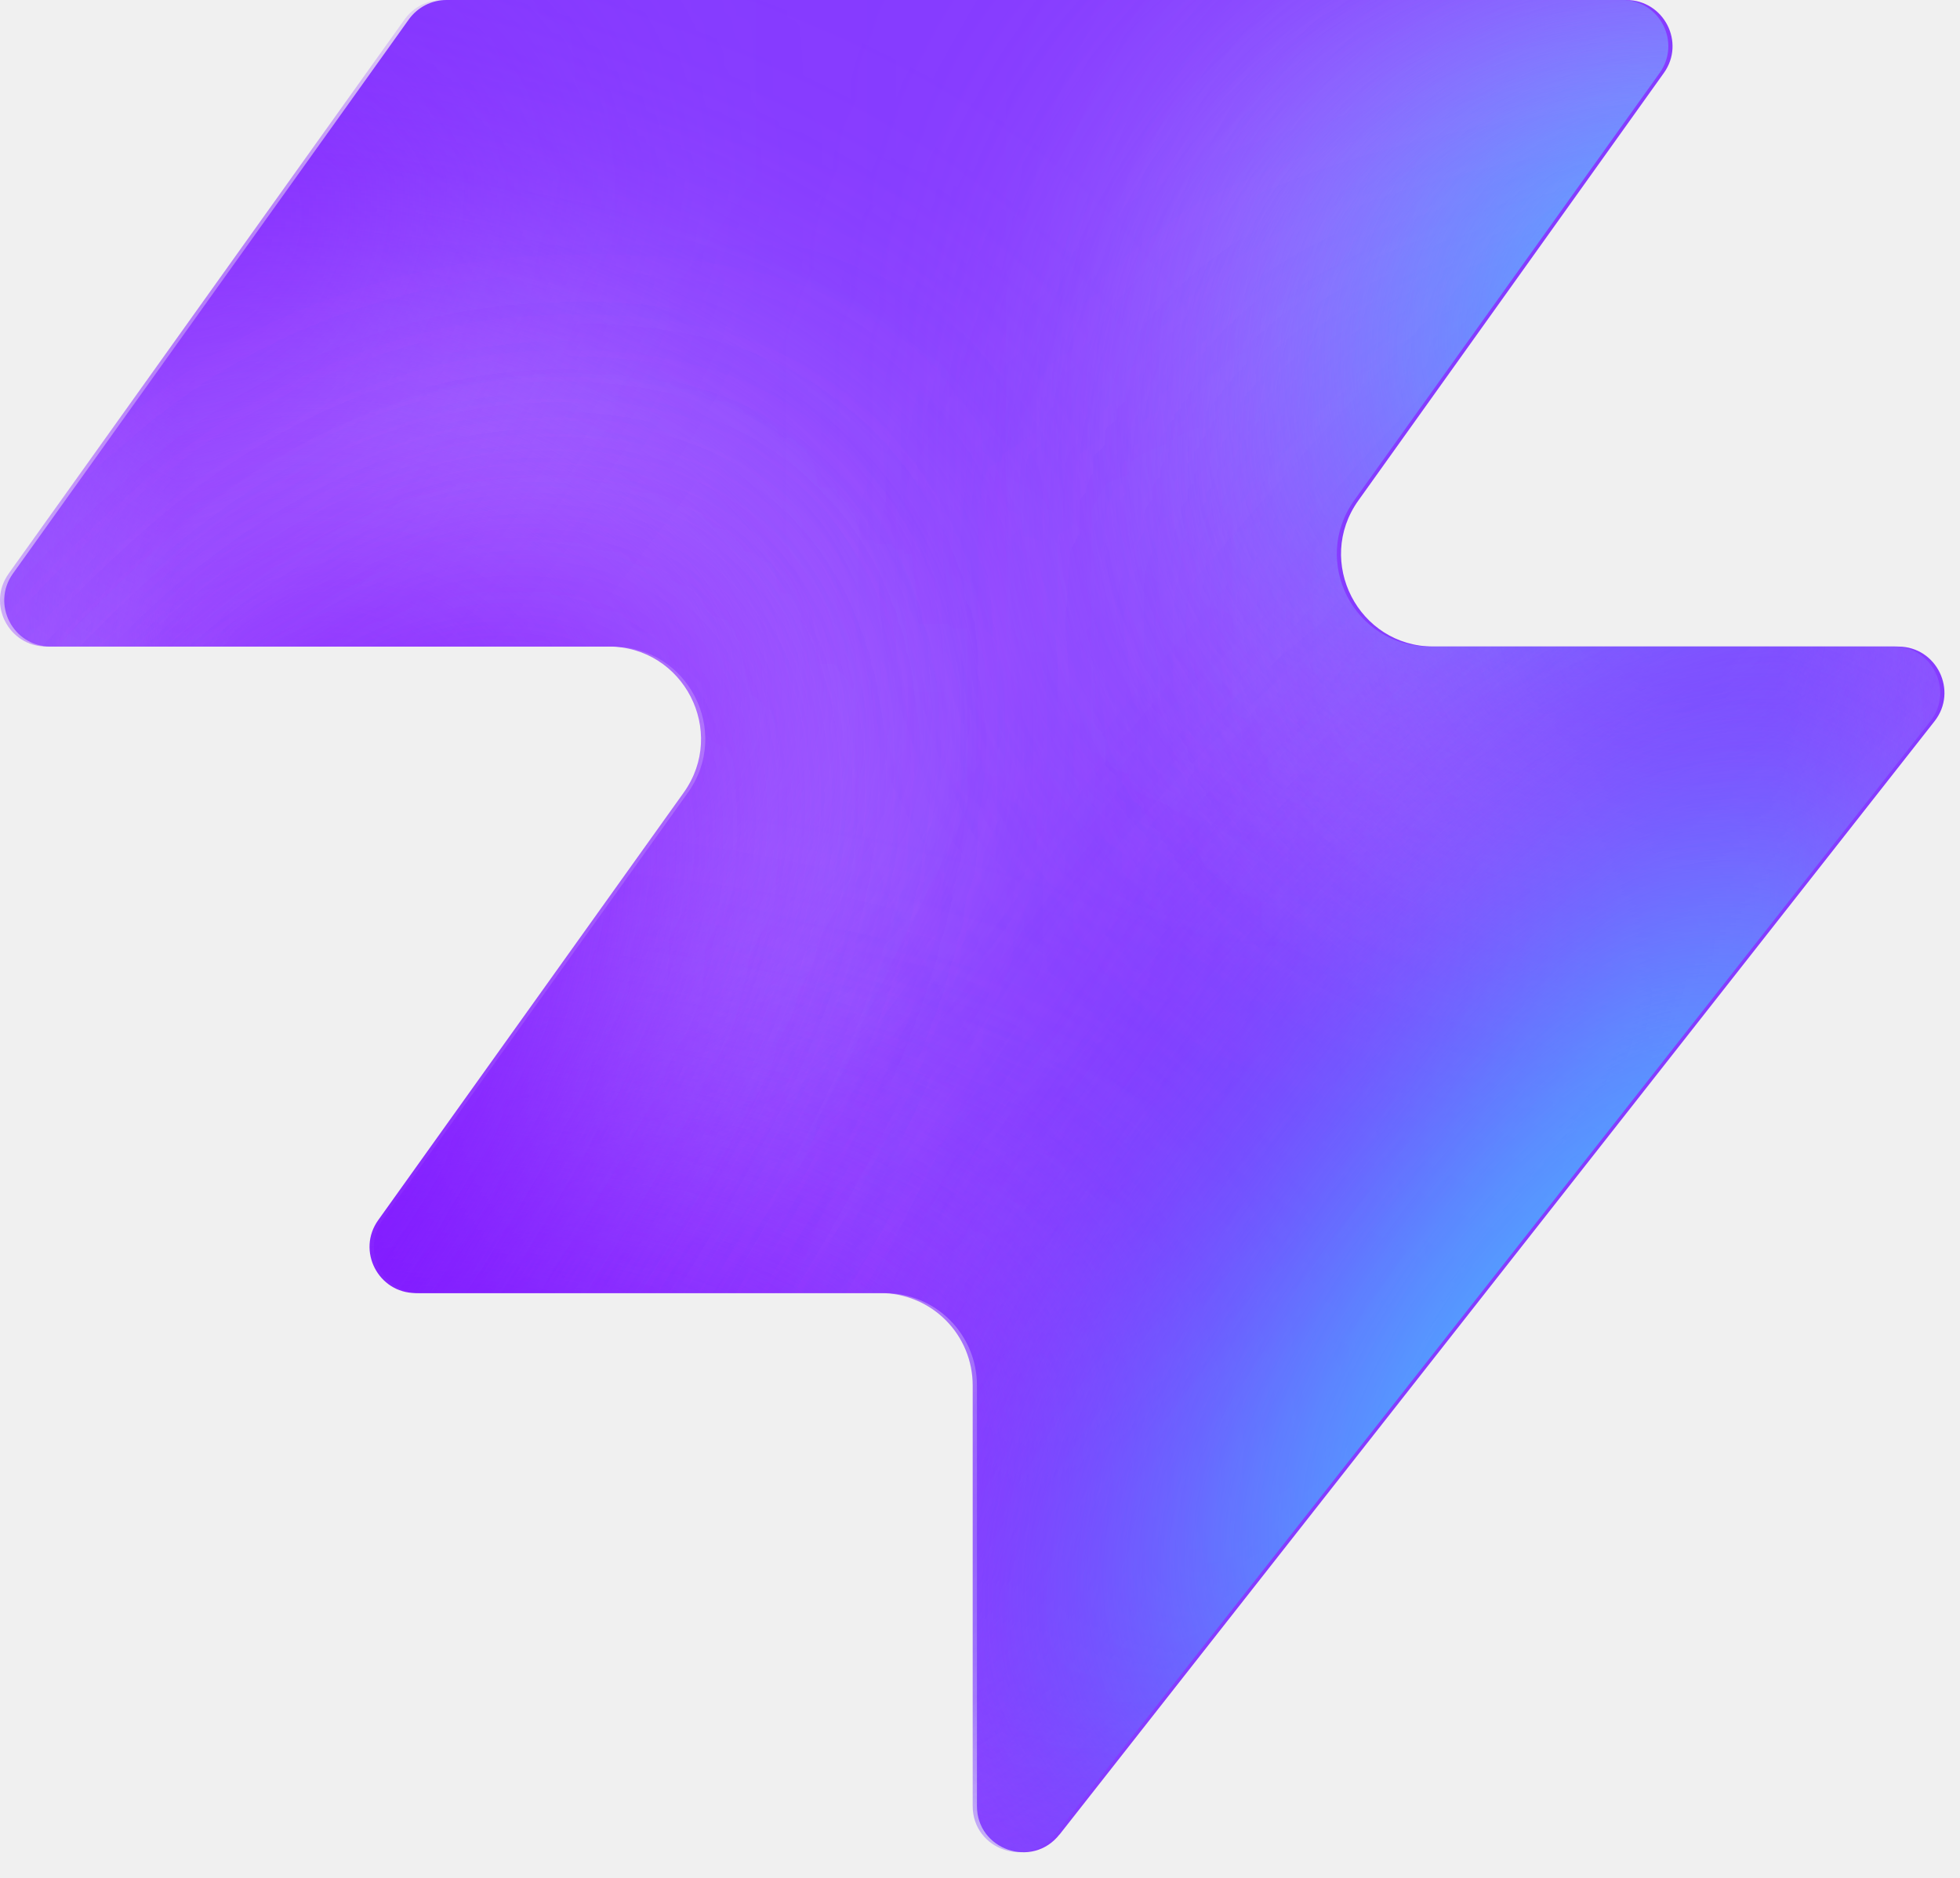
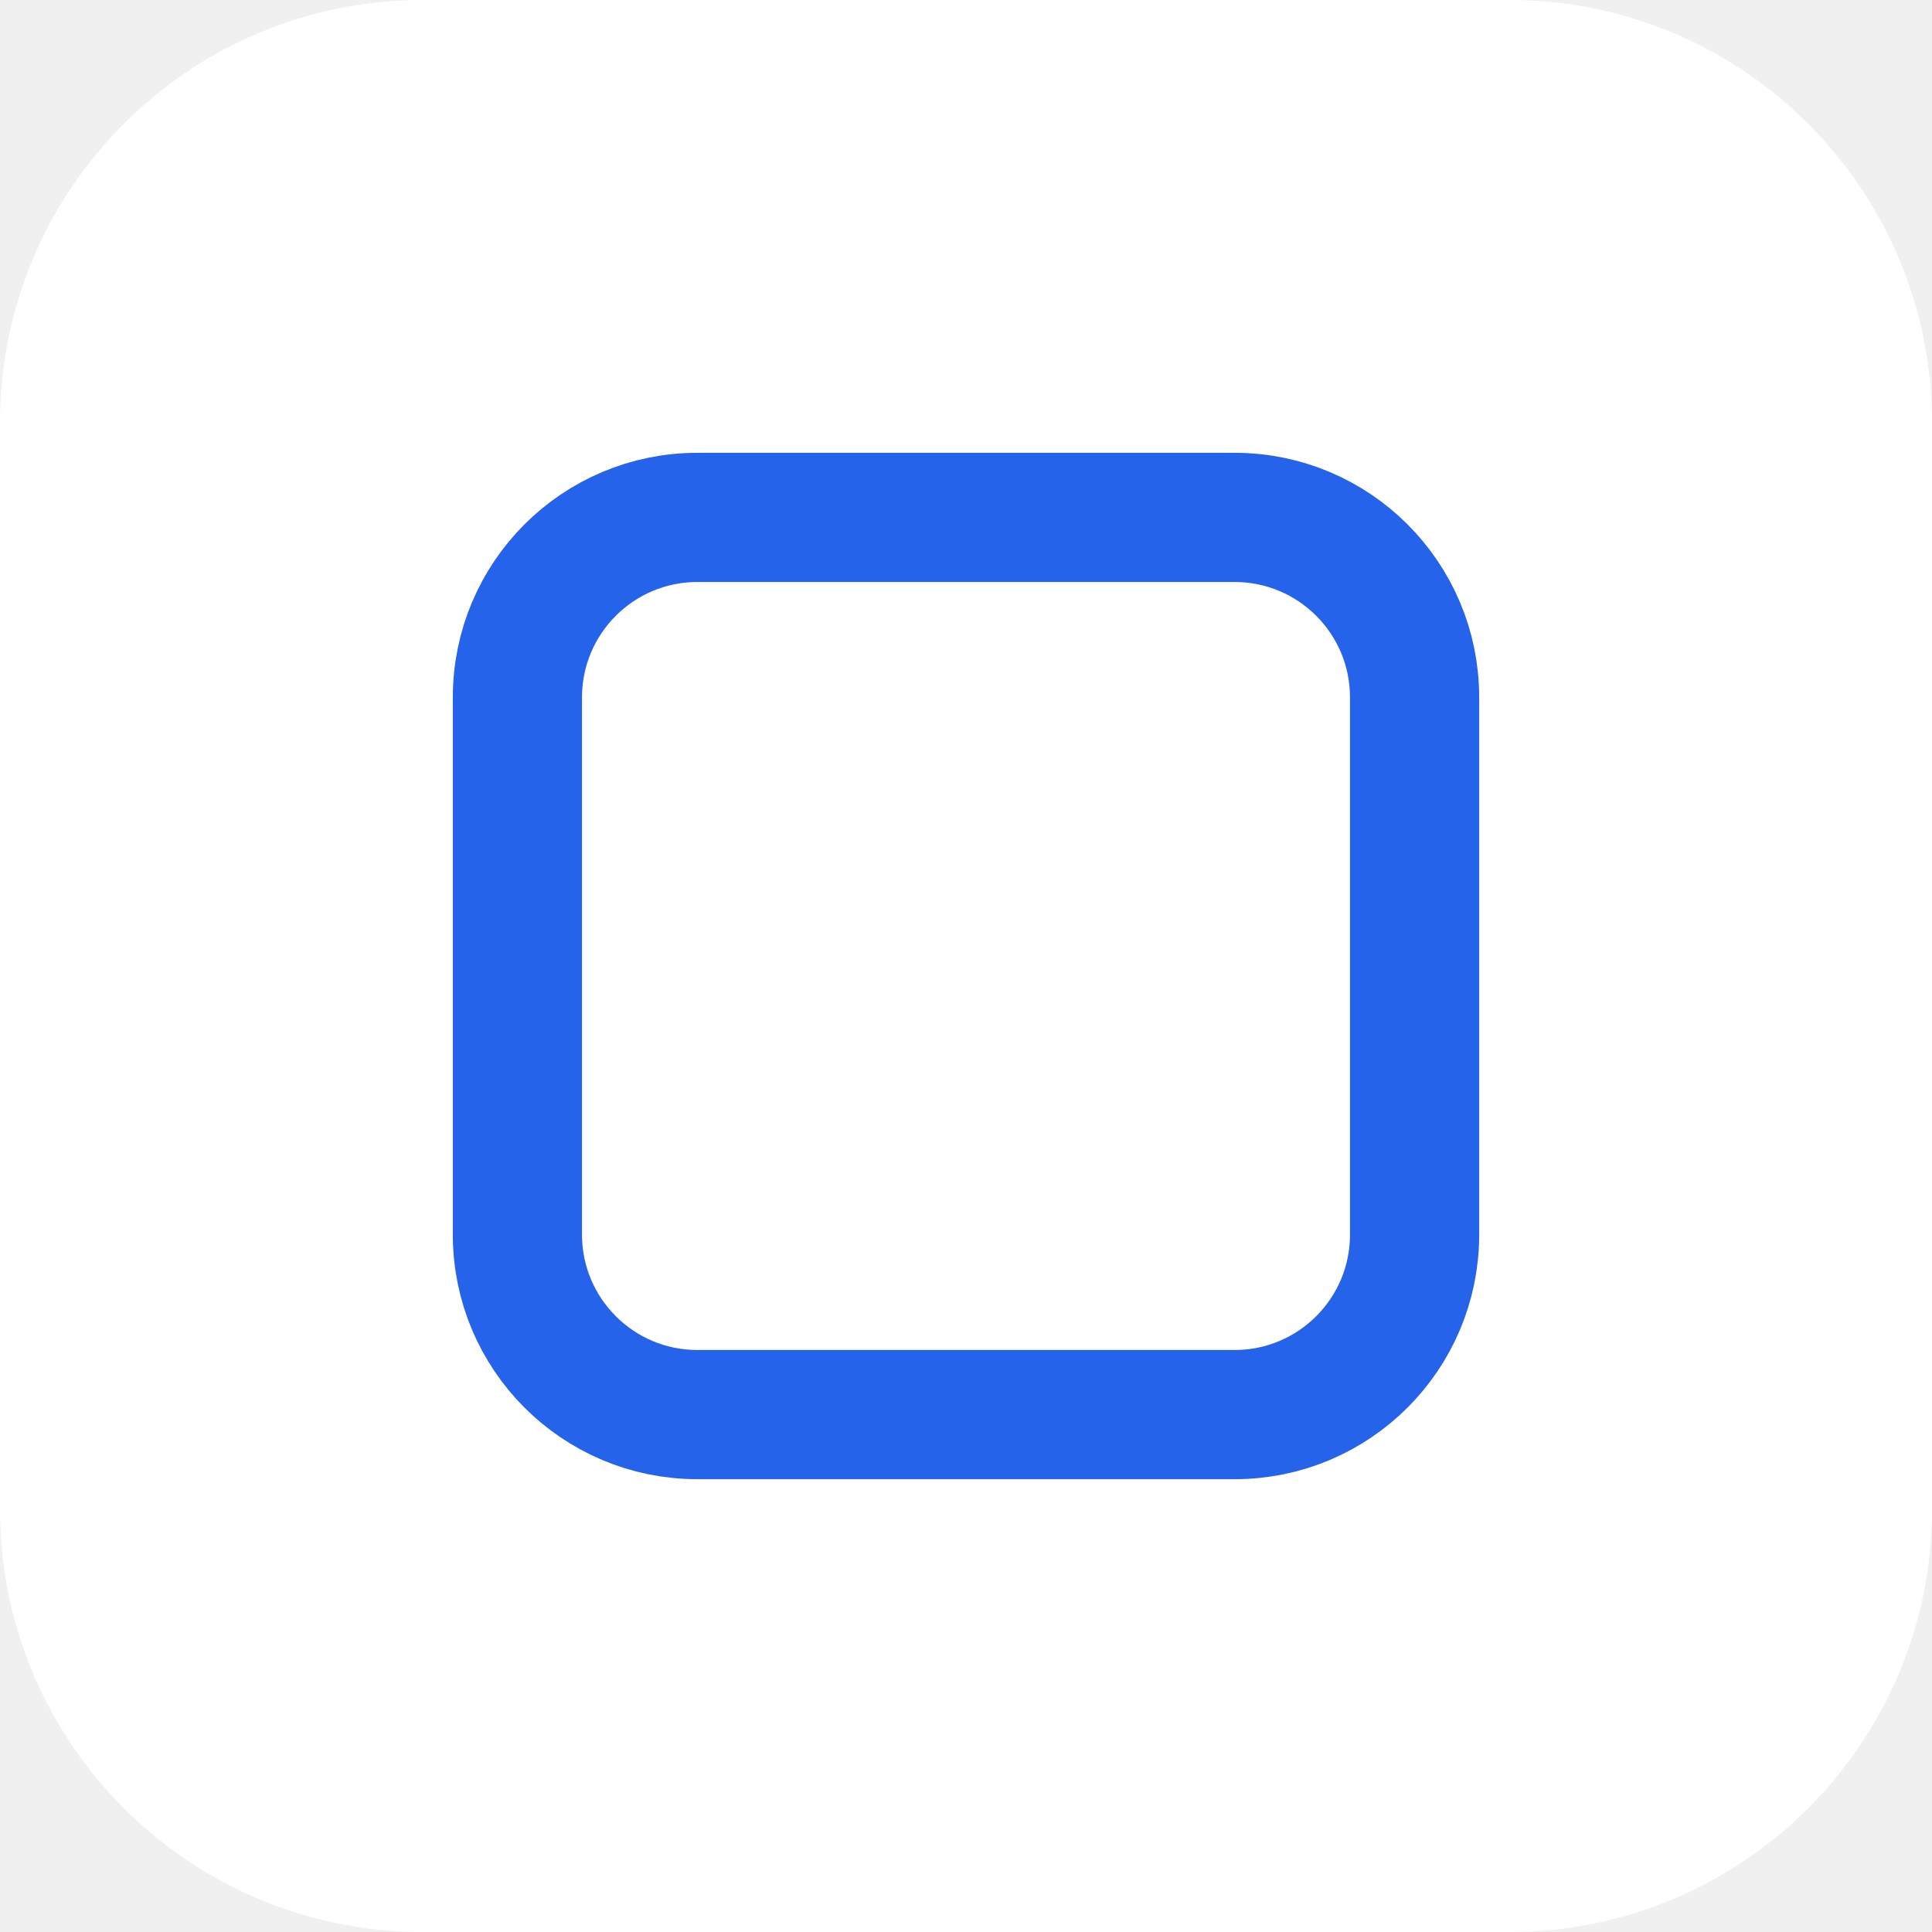
- <svg xmlns="http://www.w3.org/2000/svg" width="48" height="46" fill="none" viewBox="0 0 48 46">
-   <path fill="#863bff" d="M25.946 44.938c-.664.845-2.021.375-2.021-.698V33.937a2.26 2.26 0 0 0-2.262-2.262H10.287c-.92 0-1.456-1.04-.92-1.788l7.48-10.471c1.07-1.497 0-3.578-1.842-3.578H1.237c-.92 0-1.456-1.04-.92-1.788L10.013.474c.214-.297.556-.474.92-.474h28.894c.92 0 1.456 1.04.92 1.788l-7.48 10.471c-1.07 1.498 0 3.579 1.842 3.579h11.377c.943 0 1.473 1.088.89 1.83L25.947 44.94z" style="fill:#863bff;fill:color(display-p3 .525 .23 1);fill-opacity:1" />
-   <mask id="a" width="48" height="46" x="0" y="0" maskUnits="userSpaceOnUse" style="mask-type:alpha">
-     <path fill="#000" d="M25.842 44.938c-.664.844-2.021.375-2.021-.698V33.937a2.26 2.26 0 0 0-2.262-2.262H10.183c-.92 0-1.456-1.04-.92-1.788l7.48-10.471c1.07-1.498 0-3.579-1.842-3.579H1.133c-.92 0-1.456-1.04-.92-1.787L9.91.473c.214-.297.556-.474.92-.474h28.894c.92 0 1.456 1.04.92 1.788l-7.48 10.471c-1.07 1.498 0 3.578 1.842 3.578h11.377c.943 0 1.473 1.088.89 1.832L25.843 44.94z" style="fill:#000;fill-opacity:1" />
-   </mask>
-   <g mask="url(#a)">
-     <g filter="url(#b)">
-       <ellipse cx="5.508" cy="14.704" fill="#ede6ff" rx="5.508" ry="14.704" style="fill:#ede6ff;fill:color(display-p3 .927 .903 1);fill-opacity:1" transform="matrix(.00324 1 1 -.00324 -4.47 31.516)" />
-     </g>
-     <g filter="url(#c)">
-       <ellipse cx="10.399" cy="29.851" fill="#ede6ff" rx="10.399" ry="29.851" style="fill:#ede6ff;fill:color(display-p3 .927 .903 1);fill-opacity:1" transform="matrix(.00324 1 1 -.00324 -39.328 7.883)" />
-     </g>
-     <g filter="url(#d)">
-       <ellipse cx="5.508" cy="30.487" fill="#7e14ff" rx="5.508" ry="30.487" style="fill:#7e14ff;fill:color(display-p3 .492 .077 1);fill-opacity:1" transform="rotate(89.814 -25.913 -14.639)scale(1 -1)" />
-     </g>
-     <g filter="url(#e)">
-       <ellipse cx="5.508" cy="30.599" fill="#7e14ff" rx="5.508" ry="30.599" style="fill:#7e14ff;fill:color(display-p3 .492 .077 1);fill-opacity:1" transform="rotate(89.814 -32.644 -3.334)scale(1 -1)" />
-     </g>
-     <g filter="url(#f)">
-       <ellipse cx="5.508" cy="30.599" fill="#7e14ff" rx="5.508" ry="30.599" style="fill:#7e14ff;fill:color(display-p3 .492 .077 1);fill-opacity:1" transform="matrix(.00324 1 1 -.00324 -34.34 30.47)" />
-     </g>
-     <g filter="url(#g)">
-       <ellipse cx="14.072" cy="22.078" fill="#ede6ff" rx="14.072" ry="22.078" style="fill:#ede6ff;fill:color(display-p3 .927 .903 1);fill-opacity:1" transform="rotate(93.35 24.506 48.493)scale(-1 1)" />
-     </g>
-     <g filter="url(#h)">
-       <ellipse cx="3.47" cy="21.501" fill="#7e14ff" rx="3.47" ry="21.501" style="fill:#7e14ff;fill:color(display-p3 .492 .077 1);fill-opacity:1" transform="rotate(89.009 28.708 47.59)scale(-1 1)" />
-     </g>
-     <g filter="url(#i)">
-       <ellipse cx="3.47" cy="21.501" fill="#7e14ff" rx="3.47" ry="21.501" style="fill:#7e14ff;fill:color(display-p3 .492 .077 1);fill-opacity:1" transform="rotate(89.009 28.708 47.59)scale(-1 1)" />
-     </g>
-     <g filter="url(#j)">
-       <ellipse cx=".387" cy="8.972" fill="#7e14ff" rx="4.407" ry="29.108" style="fill:#7e14ff;fill:color(display-p3 .492 .077 1);fill-opacity:1" transform="rotate(39.51 .387 8.972)" />
-     </g>
-     <g filter="url(#k)">
-       <ellipse cx="47.523" cy="-6.092" fill="#7e14ff" rx="4.407" ry="29.108" style="fill:#7e14ff;fill:color(display-p3 .492 .077 1);fill-opacity:1" transform="rotate(37.892 47.523 -6.092)" />
-     </g>
-     <g filter="url(#l)">
-       <ellipse cx="41.412" cy="6.333" fill="#47bfff" rx="5.971" ry="9.665" style="fill:#47bfff;fill:color(display-p3 .28 .748 1);fill-opacity:1" transform="rotate(37.892 41.412 6.333)" />
-     </g>
-     <g filter="url(#m)">
-       <ellipse cx="-1.879" cy="38.332" fill="#7e14ff" rx="4.407" ry="29.108" style="fill:#7e14ff;fill:color(display-p3 .492 .077 1);fill-opacity:1" transform="rotate(37.892 -1.88 38.332)" />
-     </g>
-     <g filter="url(#n)">
-       <ellipse cx="-1.879" cy="38.332" fill="#7e14ff" rx="4.407" ry="29.108" style="fill:#7e14ff;fill:color(display-p3 .492 .077 1);fill-opacity:1" transform="rotate(37.892 -1.88 38.332)" />
-     </g>
-     <g filter="url(#o)">
-       <ellipse cx="35.651" cy="29.907" fill="#7e14ff" rx="4.407" ry="29.108" style="fill:#7e14ff;fill:color(display-p3 .492 .077 1);fill-opacity:1" transform="rotate(37.892 35.651 29.907)" />
-     </g>
-     <g filter="url(#p)">
-       <ellipse cx="38.418" cy="32.4" fill="#47bfff" rx="5.971" ry="15.297" style="fill:#47bfff;fill:color(display-p3 .28 .748 1);fill-opacity:1" transform="rotate(37.892 38.418 32.4)" />
-     </g>
-   </g>
-   <defs>
-     <filter id="b" width="60.045" height="41.654" x="-19.77" y="16.149" color-interpolation-filters="sRGB" filterUnits="userSpaceOnUse">
-       <feFlood flood-opacity="0" result="BackgroundImageFix" />
-       <feBlend in="SourceGraphic" in2="BackgroundImageFix" result="shape" />
-       <feGaussianBlur result="effect1_foregroundBlur_2002_17158" stdDeviation="7.659" />
-     </filter>
-     <filter id="c" width="90.34" height="51.437" x="-54.613" y="-7.533" color-interpolation-filters="sRGB" filterUnits="userSpaceOnUse">
-       <feFlood flood-opacity="0" result="BackgroundImageFix" />
-       <feBlend in="SourceGraphic" in2="BackgroundImageFix" result="shape" />
-       <feGaussianBlur result="effect1_foregroundBlur_2002_17158" stdDeviation="7.659" />
-     </filter>
-     <filter id="d" width="79.355" height="29.4" x="-49.64" y="2.03" color-interpolation-filters="sRGB" filterUnits="userSpaceOnUse">
-       <feFlood flood-opacity="0" result="BackgroundImageFix" />
-       <feBlend in="SourceGraphic" in2="BackgroundImageFix" result="shape" />
-       <feGaussianBlur result="effect1_foregroundBlur_2002_17158" stdDeviation="4.596" />
-     </filter>
-     <filter id="e" width="79.579" height="29.4" x="-45.045" y="20.029" color-interpolation-filters="sRGB" filterUnits="userSpaceOnUse">
-       <feFlood flood-opacity="0" result="BackgroundImageFix" />
-       <feBlend in="SourceGraphic" in2="BackgroundImageFix" result="shape" />
-       <feGaussianBlur result="effect1_foregroundBlur_2002_17158" stdDeviation="4.596" />
-     </filter>
-     <filter id="f" width="79.579" height="29.4" x="-43.513" y="21.178" color-interpolation-filters="sRGB" filterUnits="userSpaceOnUse">
-       <feFlood flood-opacity="0" result="BackgroundImageFix" />
-       <feBlend in="SourceGraphic" in2="BackgroundImageFix" result="shape" />
-       <feGaussianBlur result="effect1_foregroundBlur_2002_17158" stdDeviation="4.596" />
-     </filter>
-     <filter id="g" width="74.749" height="58.852" x="15.756" y="-17.901" color-interpolation-filters="sRGB" filterUnits="userSpaceOnUse">
-       <feFlood flood-opacity="0" result="BackgroundImageFix" />
-       <feBlend in="SourceGraphic" in2="BackgroundImageFix" result="shape" />
-       <feGaussianBlur result="effect1_foregroundBlur_2002_17158" stdDeviation="7.659" />
-     </filter>
-     <filter id="h" width="61.377" height="25.362" x="23.548" y="2.284" color-interpolation-filters="sRGB" filterUnits="userSpaceOnUse">
-       <feFlood flood-opacity="0" result="BackgroundImageFix" />
-       <feBlend in="SourceGraphic" in2="BackgroundImageFix" result="shape" />
-       <feGaussianBlur result="effect1_foregroundBlur_2002_17158" stdDeviation="4.596" />
-     </filter>
-     <filter id="i" width="61.377" height="25.362" x="23.548" y="2.284" color-interpolation-filters="sRGB" filterUnits="userSpaceOnUse">
-       <feFlood flood-opacity="0" result="BackgroundImageFix" />
-       <feBlend in="SourceGraphic" in2="BackgroundImageFix" result="shape" />
-       <feGaussianBlur result="effect1_foregroundBlur_2002_17158" stdDeviation="4.596" />
-     </filter>
-     <filter id="j" width="56.045" height="63.649" x="-27.636" y="-22.853" color-interpolation-filters="sRGB" filterUnits="userSpaceOnUse">
-       <feFlood flood-opacity="0" result="BackgroundImageFix" />
-       <feBlend in="SourceGraphic" in2="BackgroundImageFix" result="shape" />
-       <feGaussianBlur result="effect1_foregroundBlur_2002_17158" stdDeviation="4.596" />
-     </filter>
-     <filter id="k" width="54.814" height="64.646" x="20.116" y="-38.415" color-interpolation-filters="sRGB" filterUnits="userSpaceOnUse">
-       <feFlood flood-opacity="0" result="BackgroundImageFix" />
-       <feBlend in="SourceGraphic" in2="BackgroundImageFix" result="shape" />
-       <feGaussianBlur result="effect1_foregroundBlur_2002_17158" stdDeviation="4.596" />
-     </filter>
-     <filter id="l" width="33.541" height="35.313" x="24.641" y="-11.323" color-interpolation-filters="sRGB" filterUnits="userSpaceOnUse">
-       <feFlood flood-opacity="0" result="BackgroundImageFix" />
-       <feBlend in="SourceGraphic" in2="BackgroundImageFix" result="shape" />
-       <feGaussianBlur result="effect1_foregroundBlur_2002_17158" stdDeviation="4.596" />
-     </filter>
-     <filter id="m" width="54.814" height="64.646" x="-29.286" y="6.009" color-interpolation-filters="sRGB" filterUnits="userSpaceOnUse">
-       <feFlood flood-opacity="0" result="BackgroundImageFix" />
-       <feBlend in="SourceGraphic" in2="BackgroundImageFix" result="shape" />
-       <feGaussianBlur result="effect1_foregroundBlur_2002_17158" stdDeviation="4.596" />
-     </filter>
-     <filter id="n" width="54.814" height="64.646" x="-29.286" y="6.009" color-interpolation-filters="sRGB" filterUnits="userSpaceOnUse">
-       <feFlood flood-opacity="0" result="BackgroundImageFix" />
-       <feBlend in="SourceGraphic" in2="BackgroundImageFix" result="shape" />
-       <feGaussianBlur result="effect1_foregroundBlur_2002_17158" stdDeviation="4.596" />
-     </filter>
-     <filter id="o" width="54.814" height="64.646" x="8.244" y="-2.416" color-interpolation-filters="sRGB" filterUnits="userSpaceOnUse">
-       <feFlood flood-opacity="0" result="BackgroundImageFix" />
-       <feBlend in="SourceGraphic" in2="BackgroundImageFix" result="shape" />
-       <feGaussianBlur result="effect1_foregroundBlur_2002_17158" stdDeviation="4.596" />
-     </filter>
-     <filter id="p" width="39.409" height="43.623" x="18.713" y="10.588" color-interpolation-filters="sRGB" filterUnits="userSpaceOnUse">
-       <feFlood flood-opacity="0" result="BackgroundImageFix" />
-       <feBlend in="SourceGraphic" in2="BackgroundImageFix" result="shape" />
-       <feGaussianBlur result="effect1_foregroundBlur_2002_17158" stdDeviation="4.596" />
-     </filter>
-   </defs>
+ <svg xmlns="http://www.w3.org/2000/svg" viewBox="0 0 32 32">
+   <rect x="0" y="0" width="32" height="32" rx="7" fill="#FFFFFF" />
+   <rect x="8.57" y="8.57" width="14.86" height="14.86" rx="2.98" fill="none" stroke="#2563EB" stroke-width="2.14" />
</svg>
